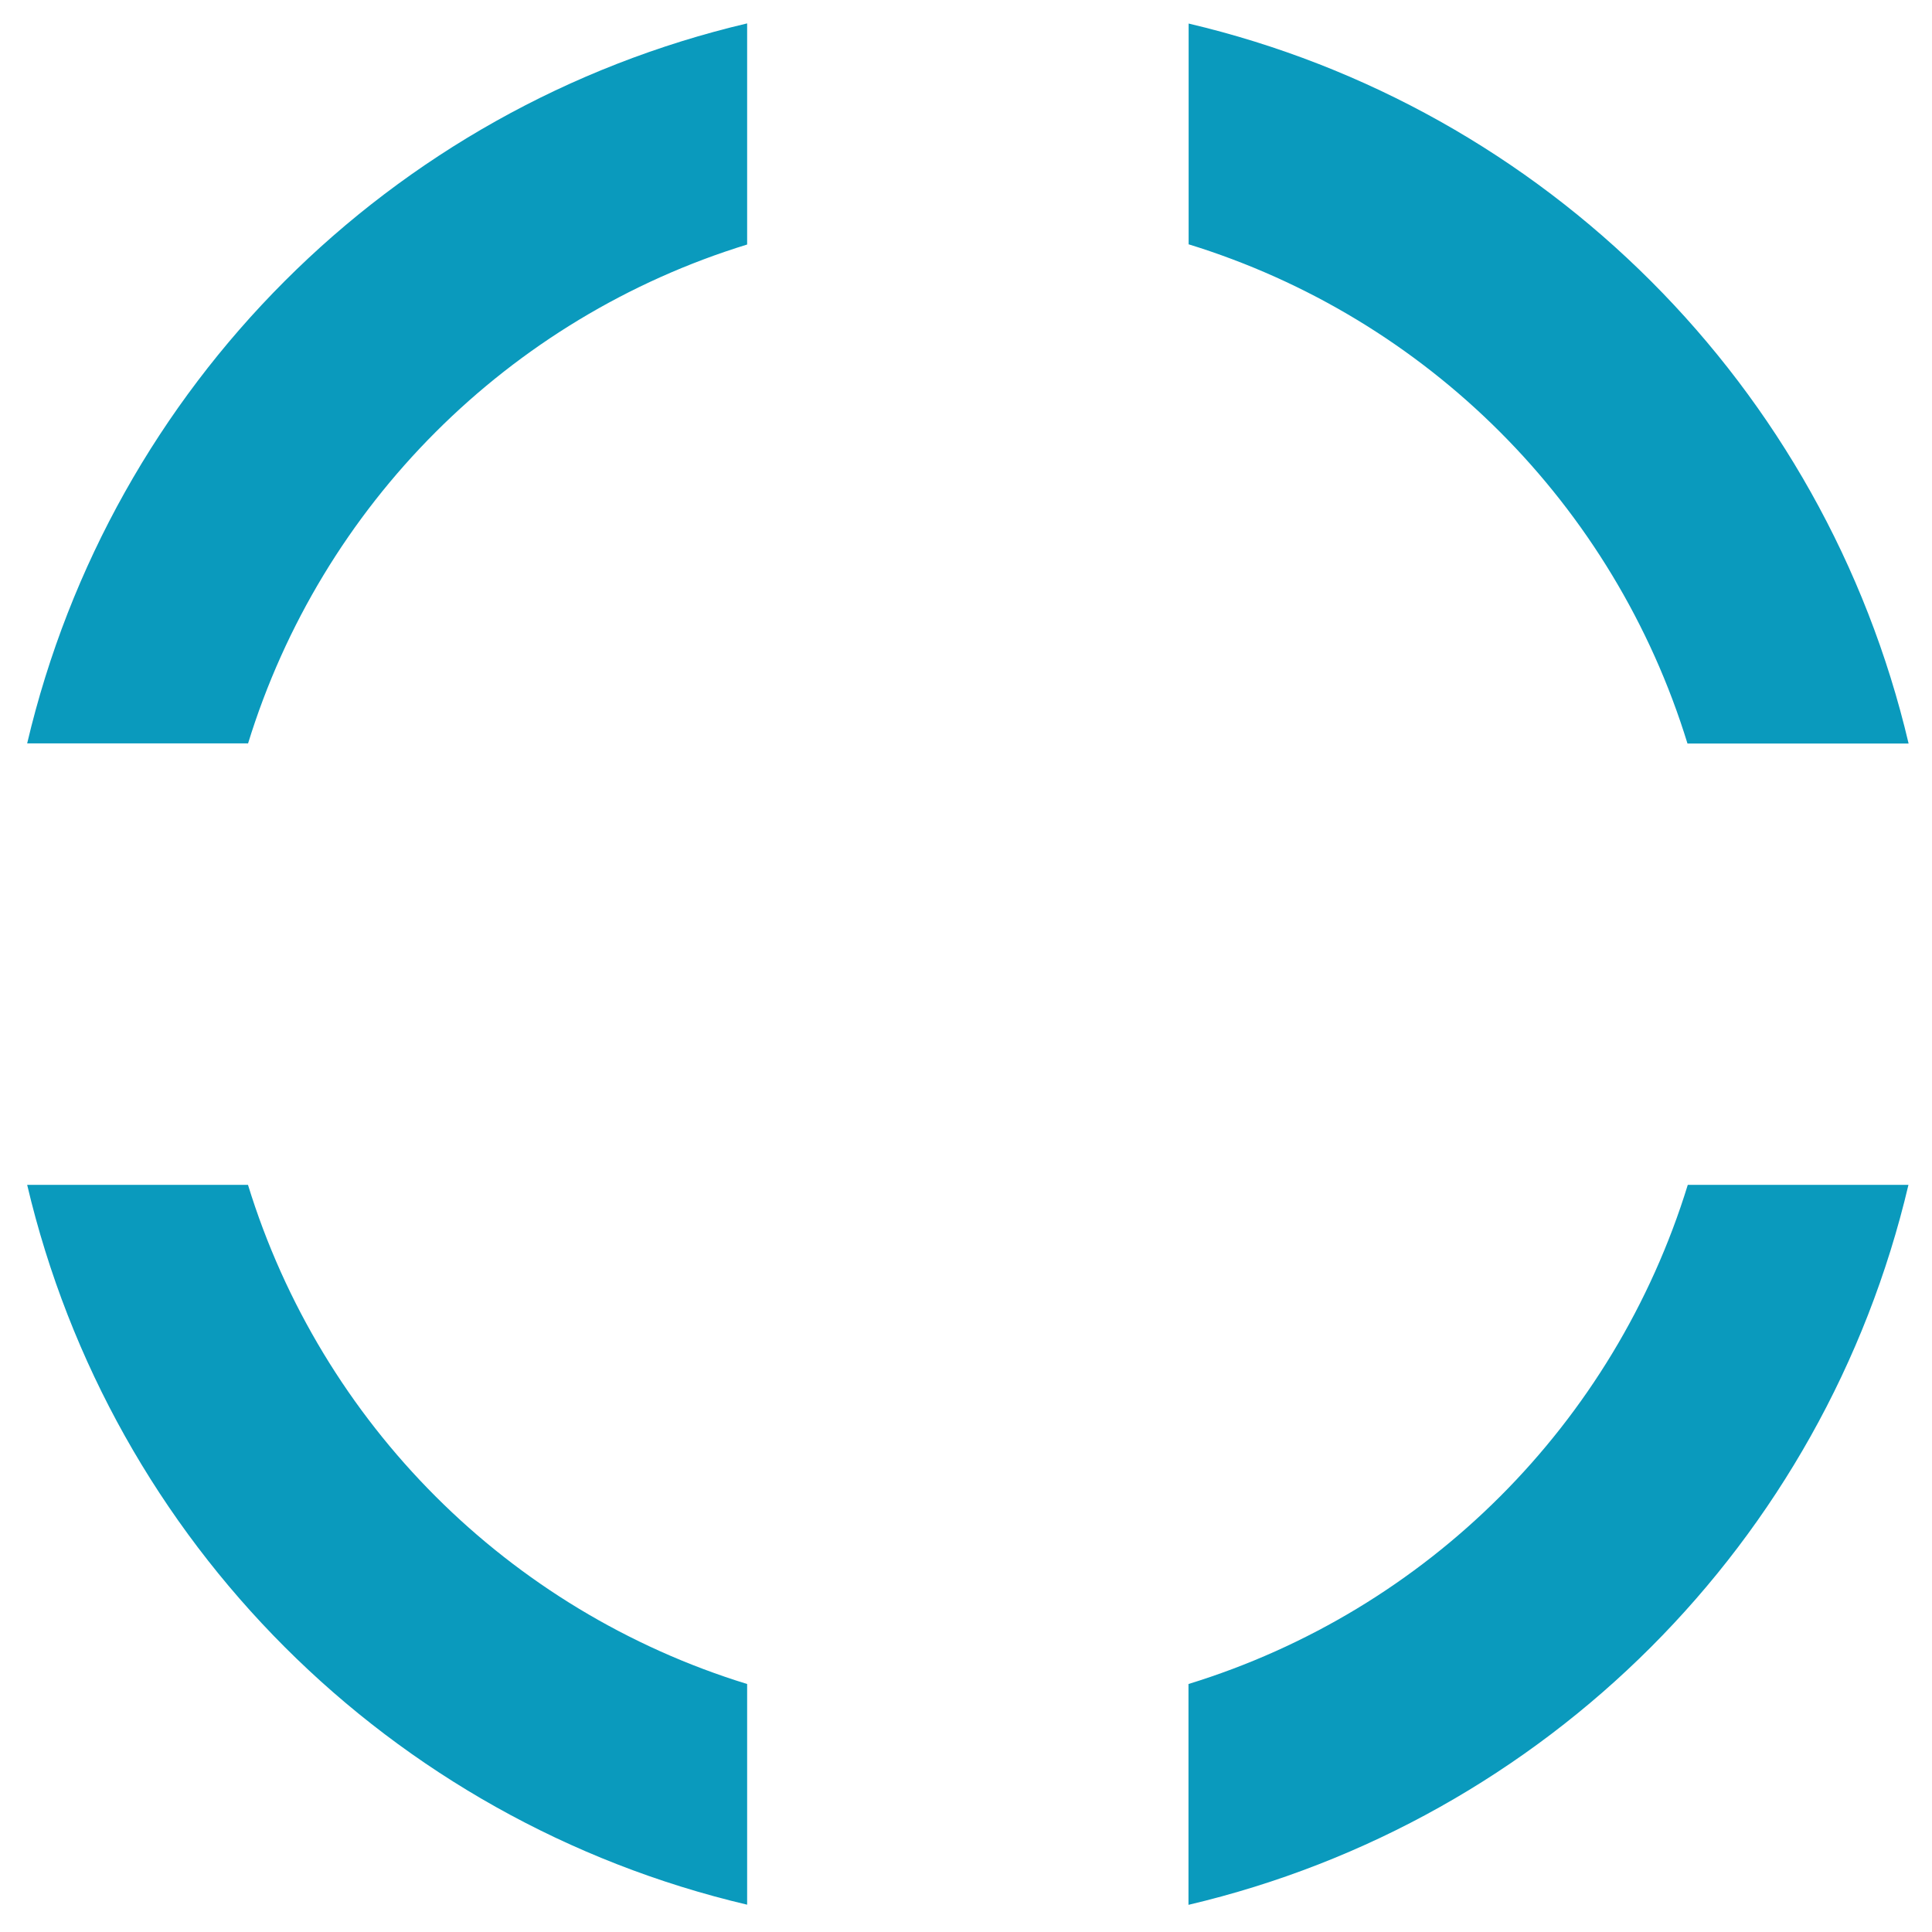
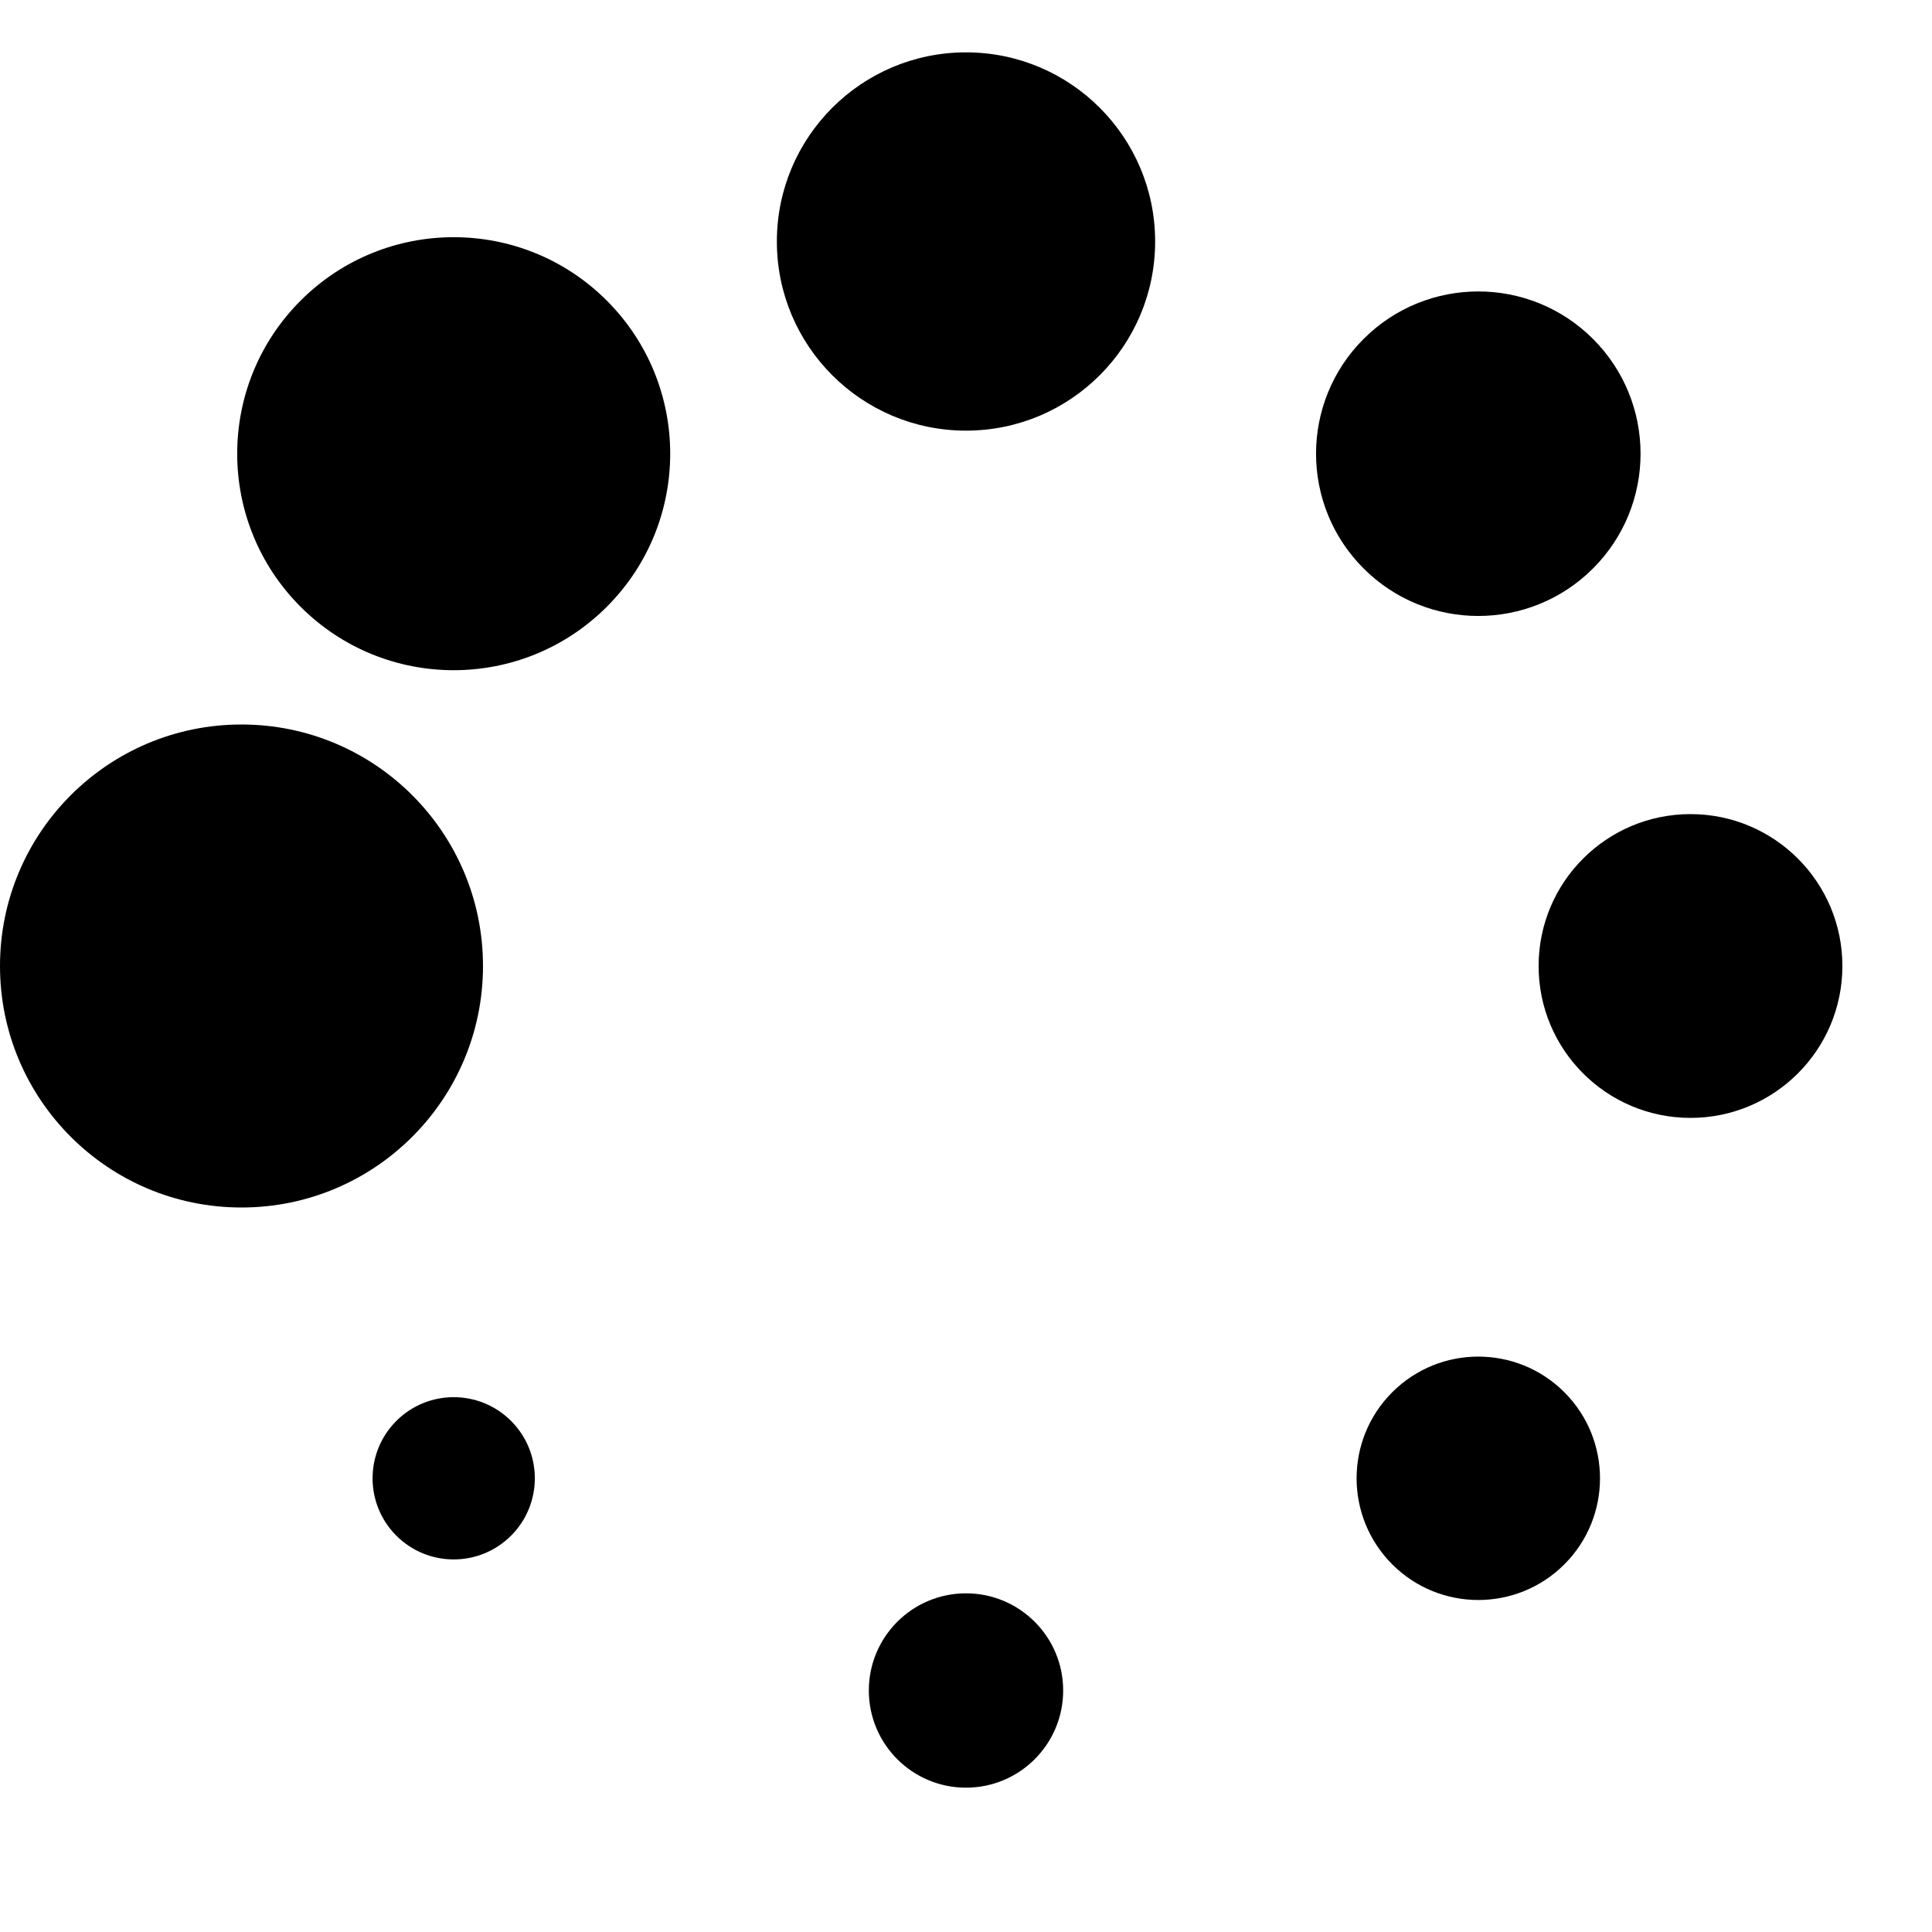
- <svg xmlns="http://www.w3.org/2000/svg" version="1.0" width="50px" height="50px" viewBox="0 0 128 128" xml:space="preserve">
+ <svg xmlns="http://www.w3.org/2000/svg" version="1.0" width="48px" height="48px" viewBox="0 0 128 128" xml:space="preserve">
  <g>
-     <path d="M78.75 16.18V1.56a64.1 64.1 0 0 1 47.7 47.7H111.8a49.98 49.98 0 0 0-33.07-33.08zM16.43 49.25H1.8a64.1 64.1 0 0 1 47.7-47.7V16.2a49.98 49.98 0 0 0-33.07 33.07zm33.07 62.32v14.62A64.1 64.1 0 0 1 1.8 78.5h14.63a49.98 49.98 0 0 0 33.07 33.07zm62.32-33.07h14.62a64.1 64.1 0 0 1-47.7 47.7v-14.63a49.98 49.98 0 0 0 33.08-33.07z" fill="#0a9abd" fill-opacity="1" />
-     <animateTransform attributeName="transform" type="rotate" from="0 64 64" to="-90 64 64" dur="1000ms" repeatCount="indefinite" />
+     <circle cx="16" cy="64" r="16" fill="#000000" fill-opacity="1" />
+     <circle cx="16" cy="64" r="14.344" fill="#000000" fill-opacity="1" transform="rotate(45 64 64)" />
+     <circle cx="16" cy="64" r="12.531" fill="#000000" fill-opacity="1" transform="rotate(90 64 64)" />
+     <circle cx="16" cy="64" r="10.75" fill="#000000" fill-opacity="1" transform="rotate(135 64 64)" />
+     <circle cx="16" cy="64" r="10.063" fill="#000000" fill-opacity="1" transform="rotate(180 64 64)" />
+     <circle cx="16" cy="64" r="8.063" fill="#000000" fill-opacity="1" transform="rotate(225 64 64)" />
+     <circle cx="16" cy="64" r="6.438" fill="#000000" fill-opacity="1" transform="rotate(270 64 64)" />
+     <circle cx="16" cy="64" r="5.375" fill="#000000" fill-opacity="1" transform="rotate(315 64 64)" />
+     <animateTransform attributeName="transform" type="rotate" values="0 64 64;315 64 64;270 64 64;225 64 64;180 64 64;135 64 64;90 64 64;45 64 64" calcMode="discrete" dur="720ms" repeatCount="indefinite" />
  </g>
</svg>
